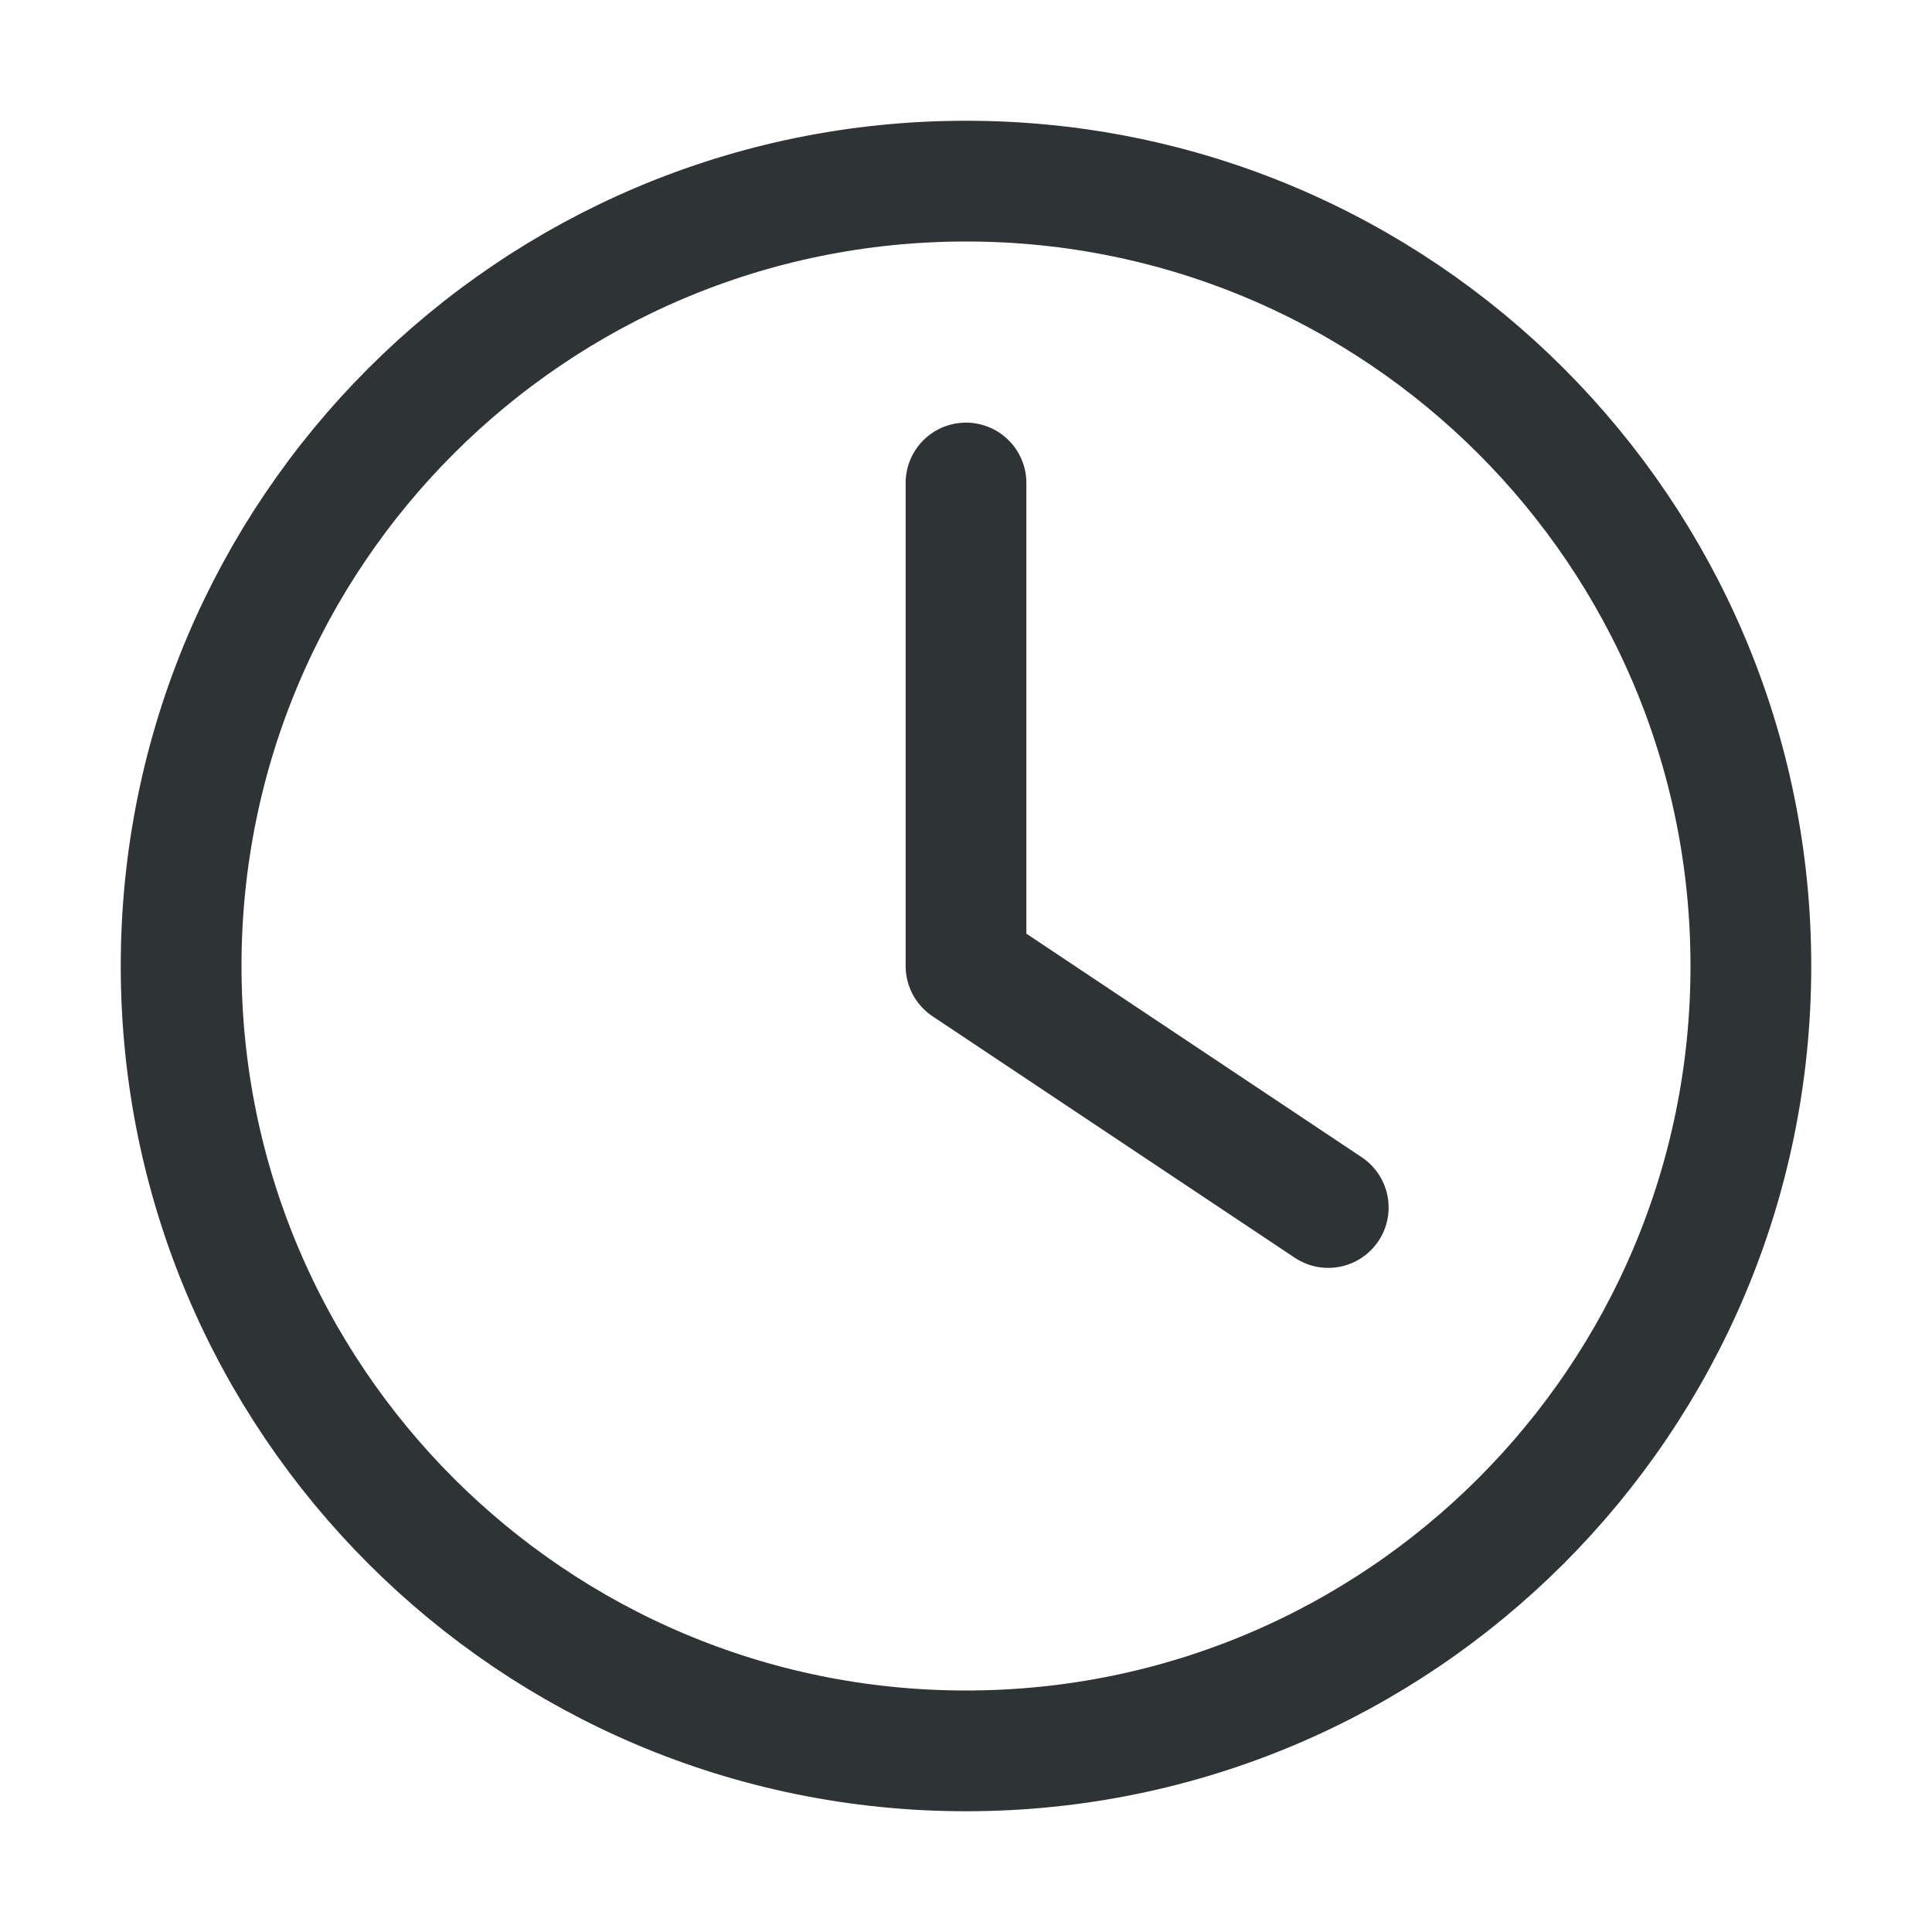
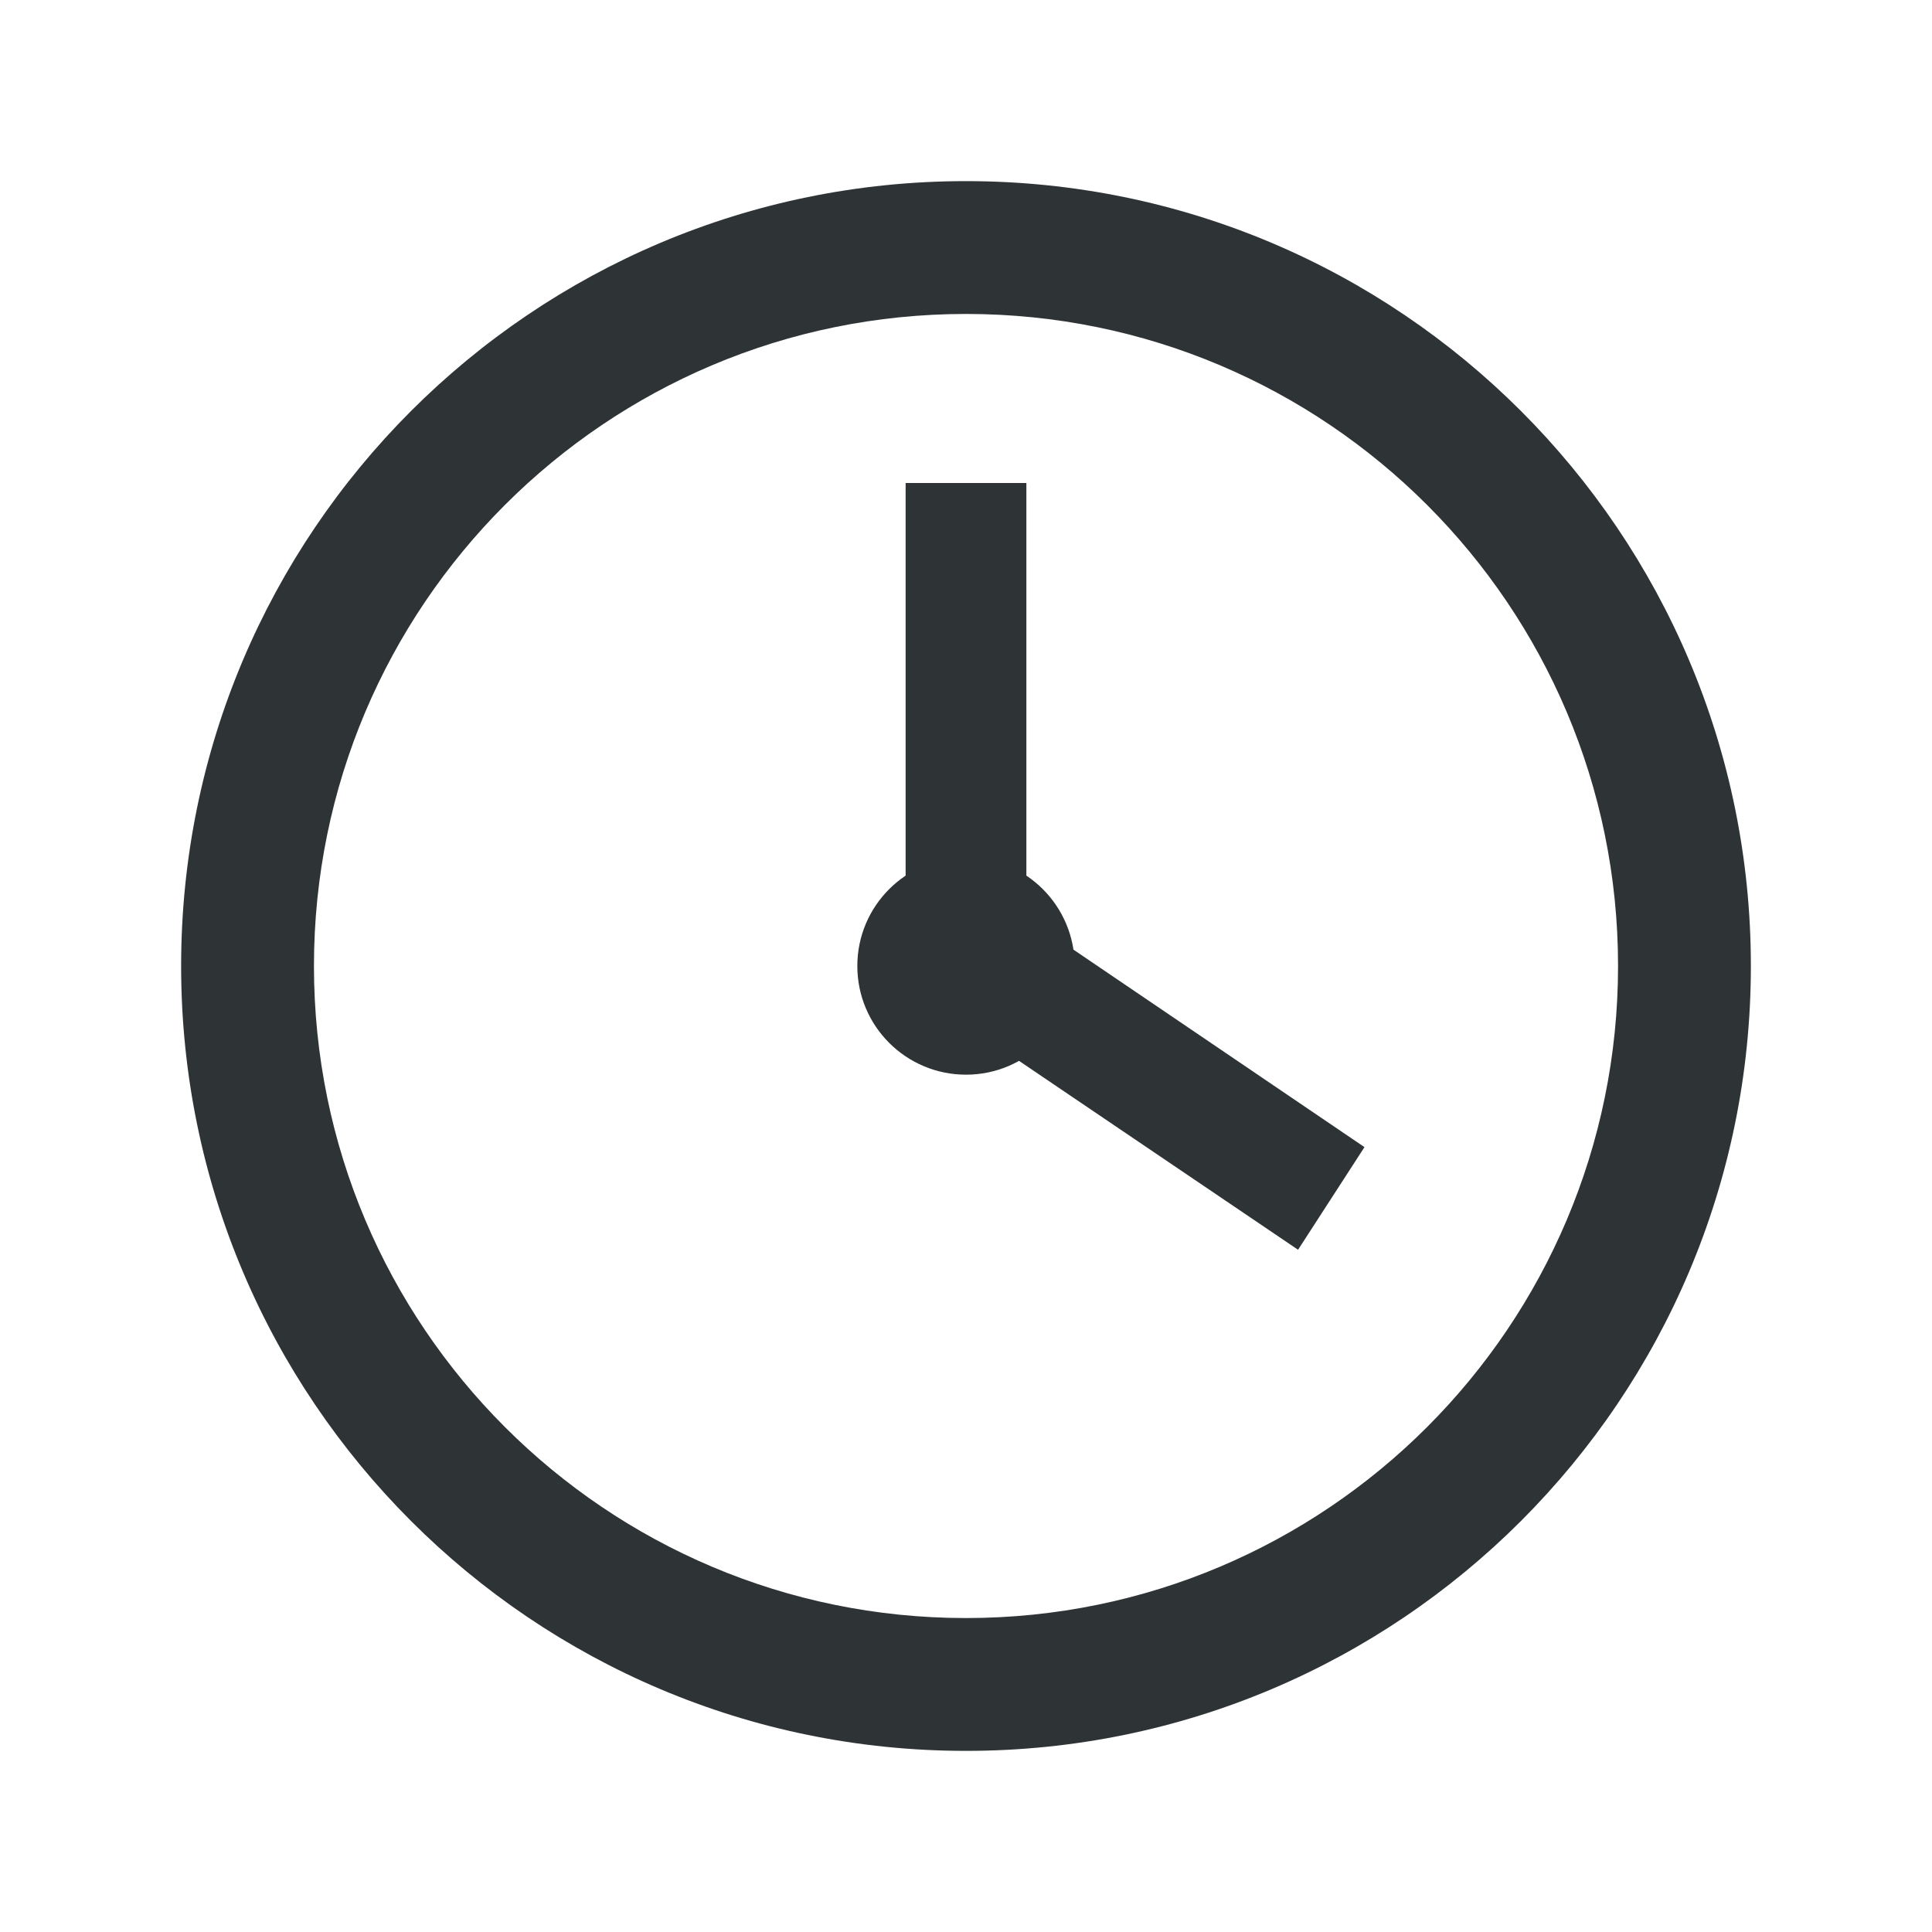
<svg xmlns="http://www.w3.org/2000/svg" width="16" height="16" viewBox="0 0 16 16">
-   <circle cx="8" cy="8" r="6.5" fill="none" stroke="#2e3436" stroke-width="1" />
-   <path d="M8 4v4l3 2" fill="none" stroke="#2e3436" stroke-width="1" stroke-linecap="round" stroke-linejoin="round" />
+   <path fill="#2e3436" fill-rule="evenodd" d="M8 1.5a6.5 6.5 0 1 1 0 13 6.5 6.5 0 0 1 0-13zm0 1.1a5.4 5.4 0 1 0 0 10.8 5.4 5.4 0 0 0 0-10.8z" />
+   <path fill="#2e3436" d="M7.5 4h1v3.6l2.8 1.9-.55.85-3.25-2.2z" />
+   <circle cx="8" cy="8" r="0.9" fill="#2e3436" />
</svg>
